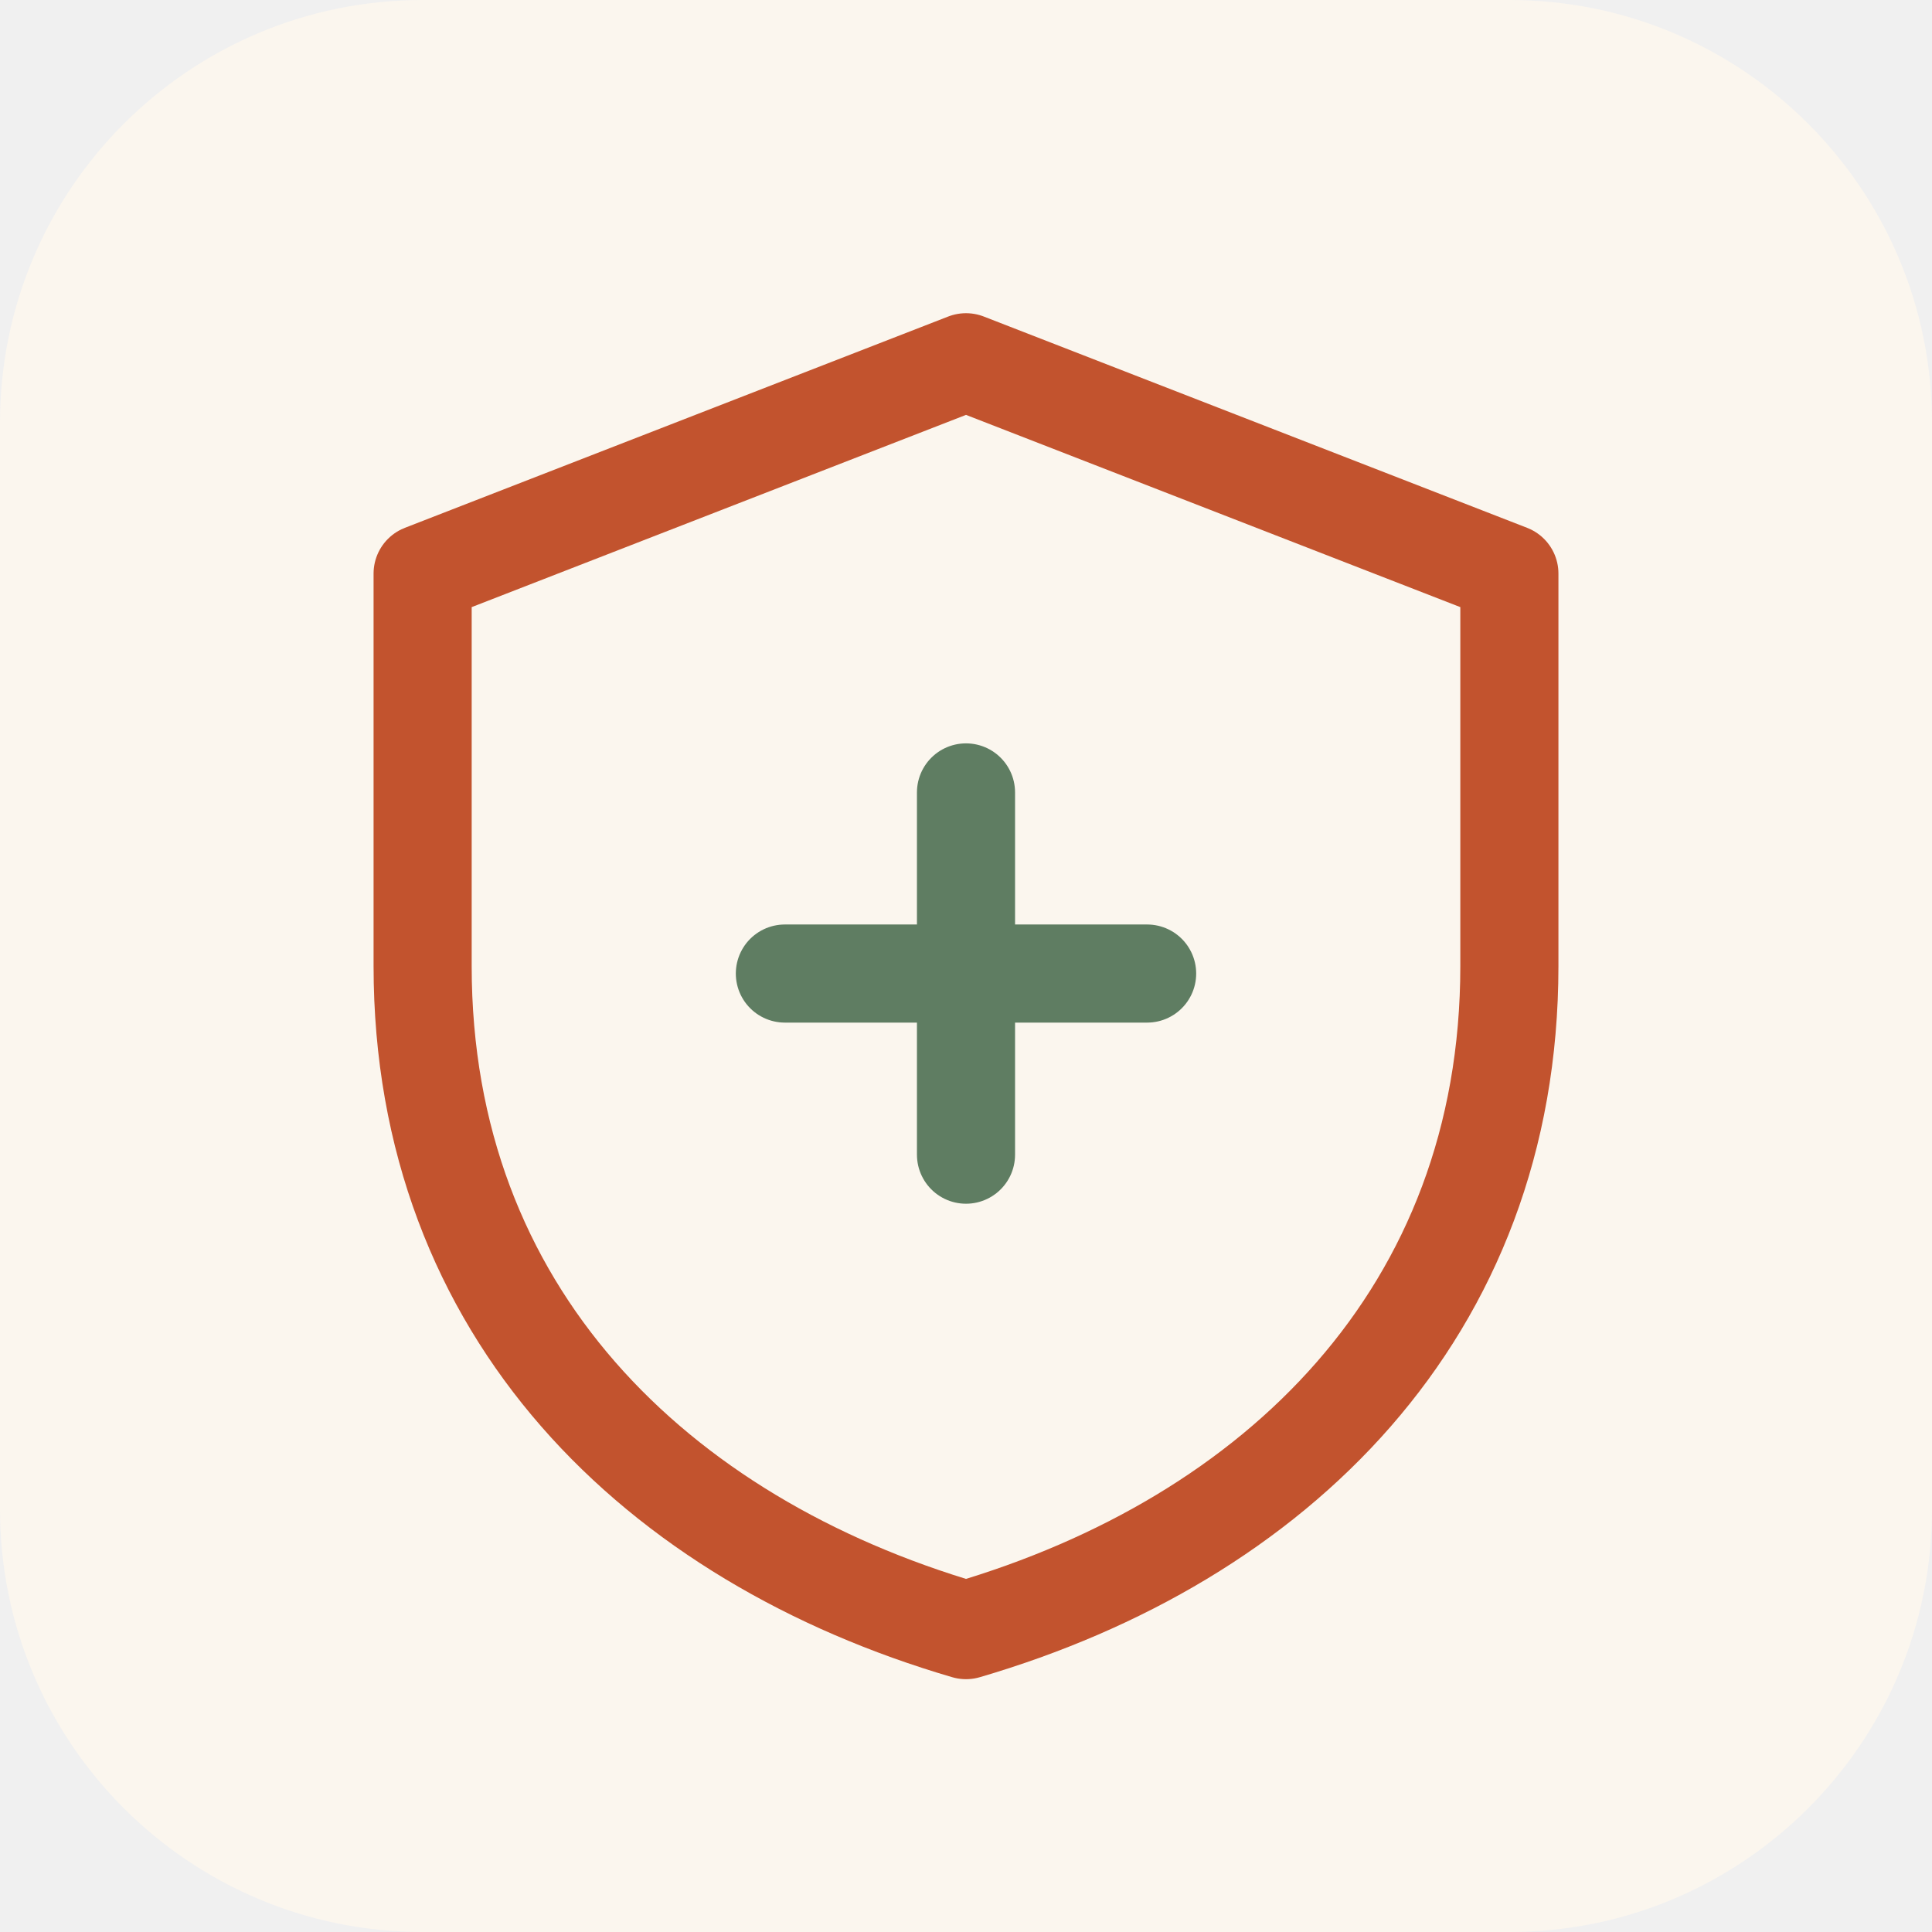
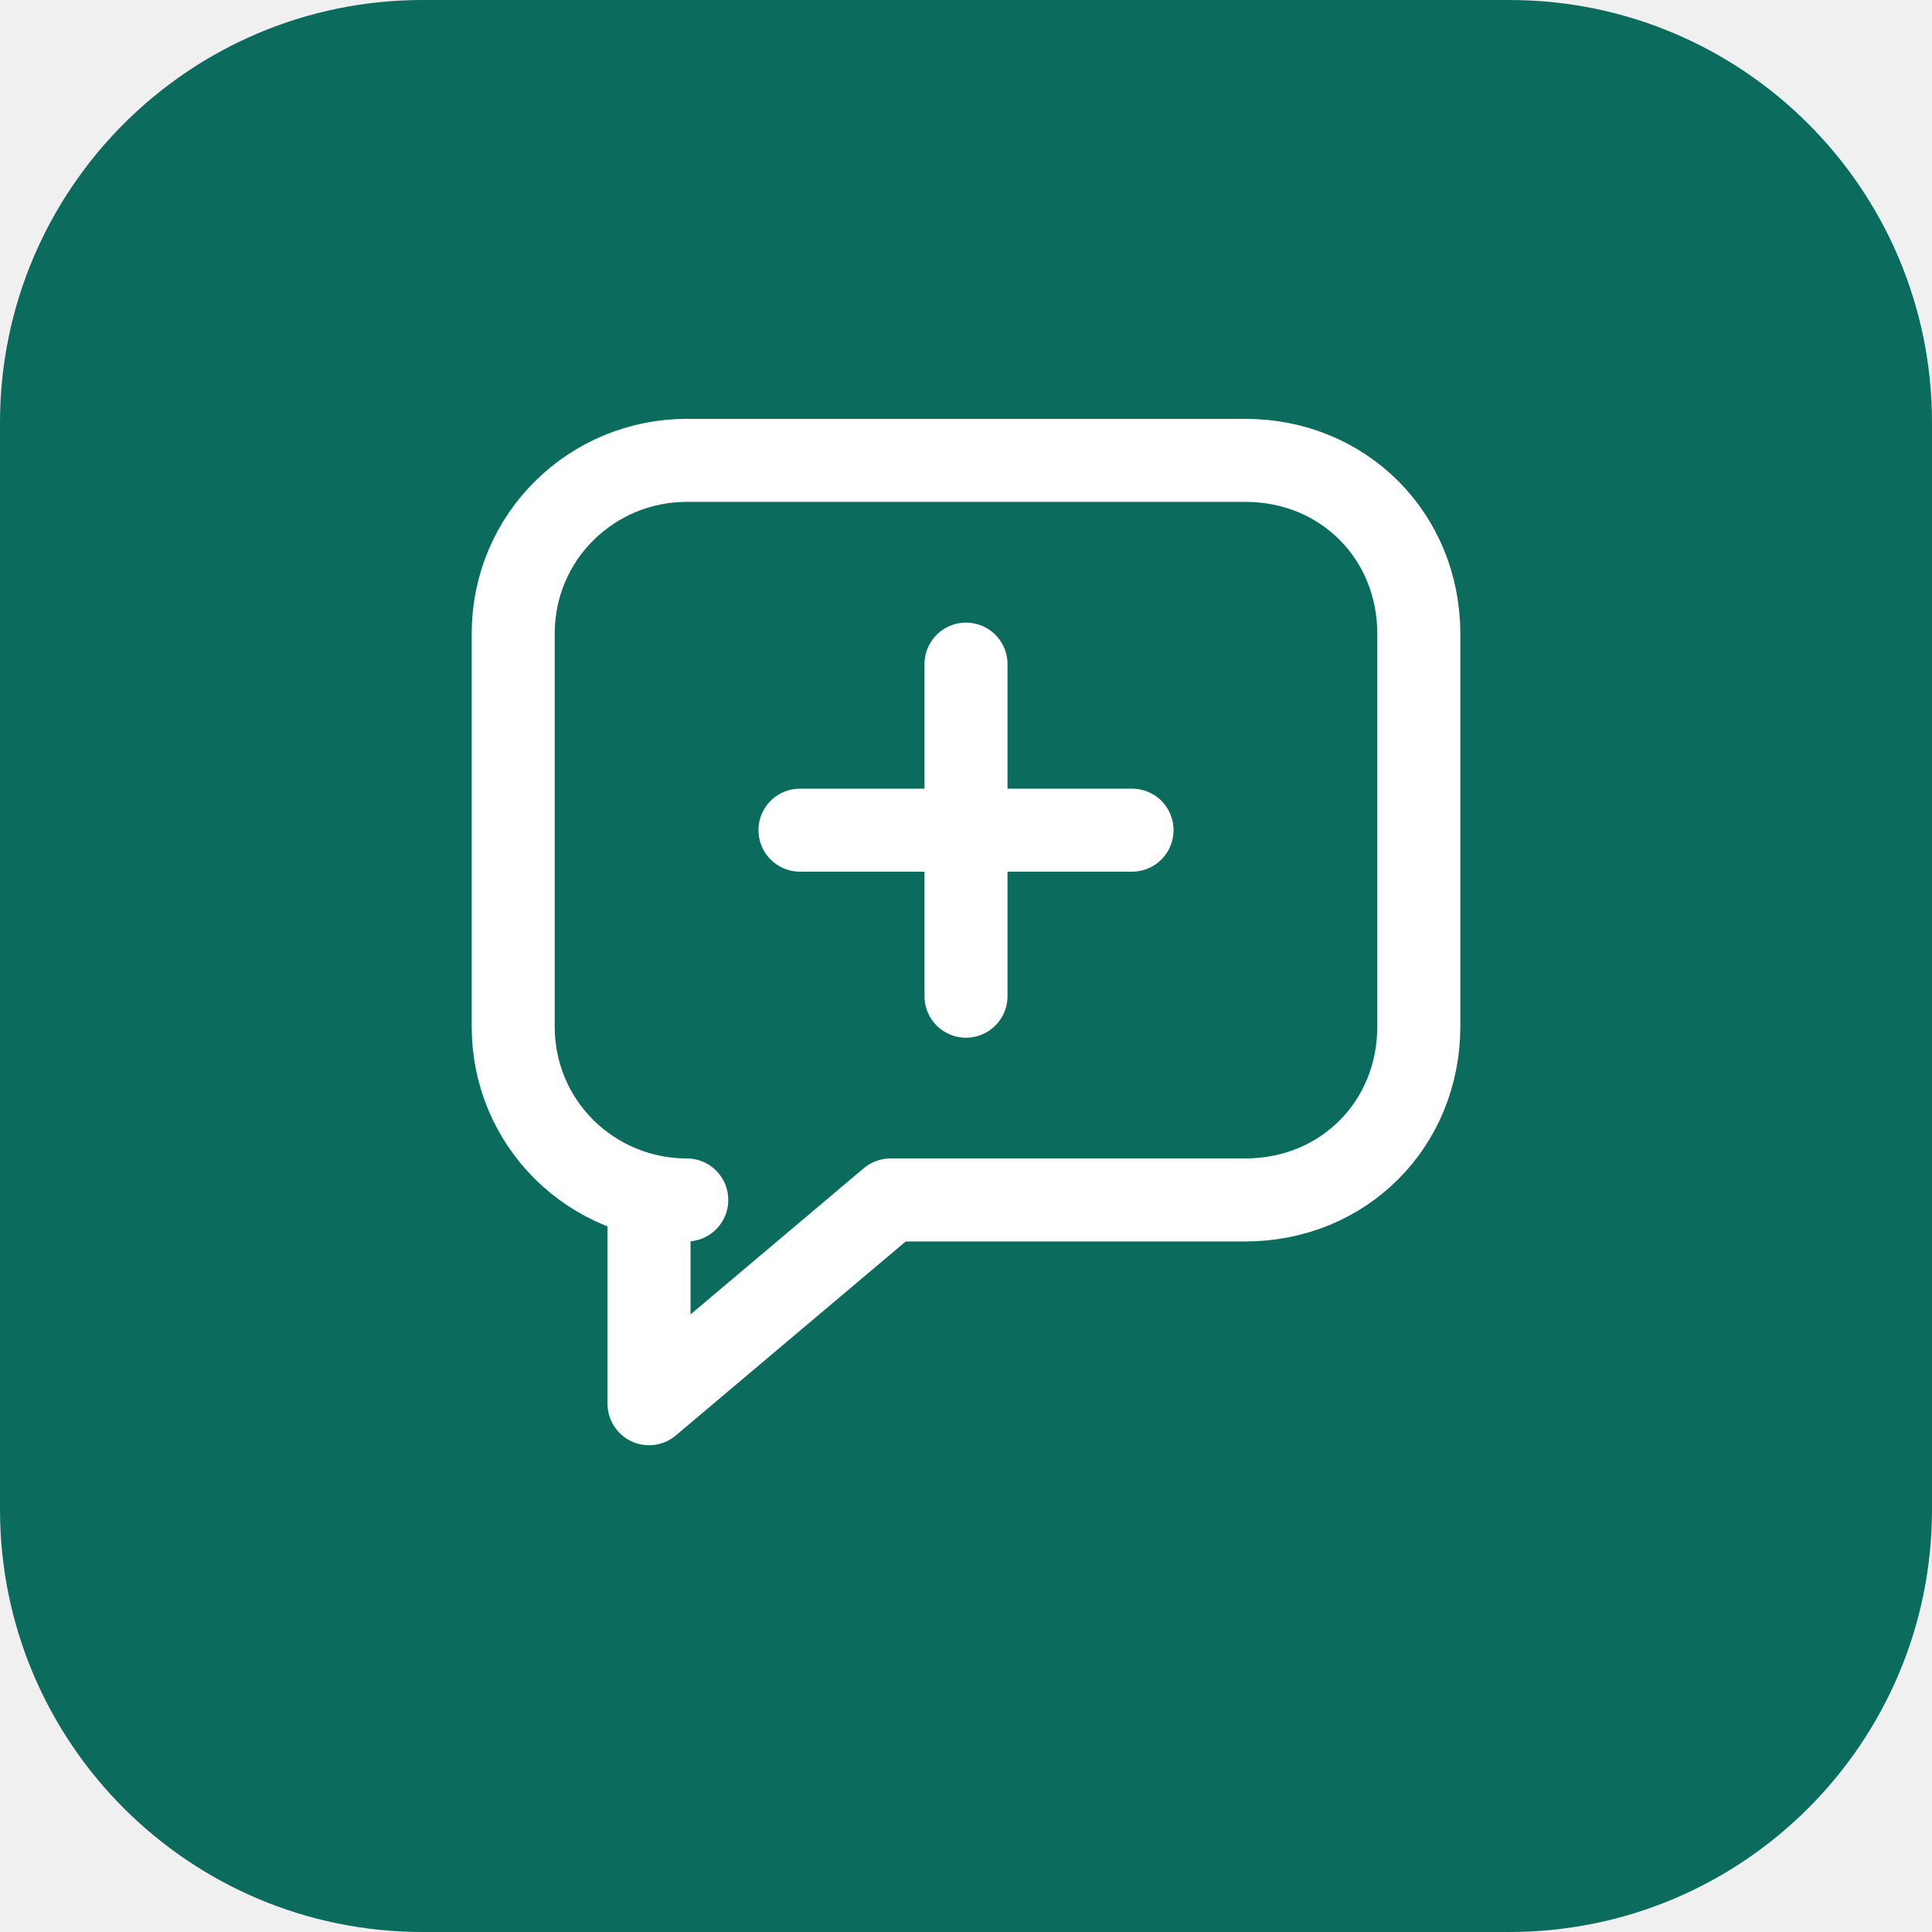
<svg xmlns="http://www.w3.org/2000/svg" viewBox="0 0 512 512">
-   <rect width="512" height="512" rx="112" fill="#FBF6EE" />
-   <path d="M256 96 400 152v104c0 92-62 152-144 176-82-24-144-84-144-176V152L256 96Z" fill="none" stroke="#C2532E" stroke-width="26" stroke-linejoin="round" />
-   <path d="M256 210v96M208 258h96" stroke="#5F7D62" stroke-width="26" stroke-linecap="round" />
+   <rect width="512" height="512" rx="112" fill="#0B6B5D" />
+   <path d="M136 168c0-26 21-46 46-46h148c26 0 46 20 46 46v104c0 26-20 46-46 46H236l-64 54v-54h10c-25 0-46-20-46-46V168Z" fill="none" stroke="#FFFFFF" stroke-width="22" stroke-linejoin="round" />
+   <path d="M256 176v88M212 220h88" stroke="#FFFFFF" stroke-width="22" stroke-linecap="round" />
</svg>
